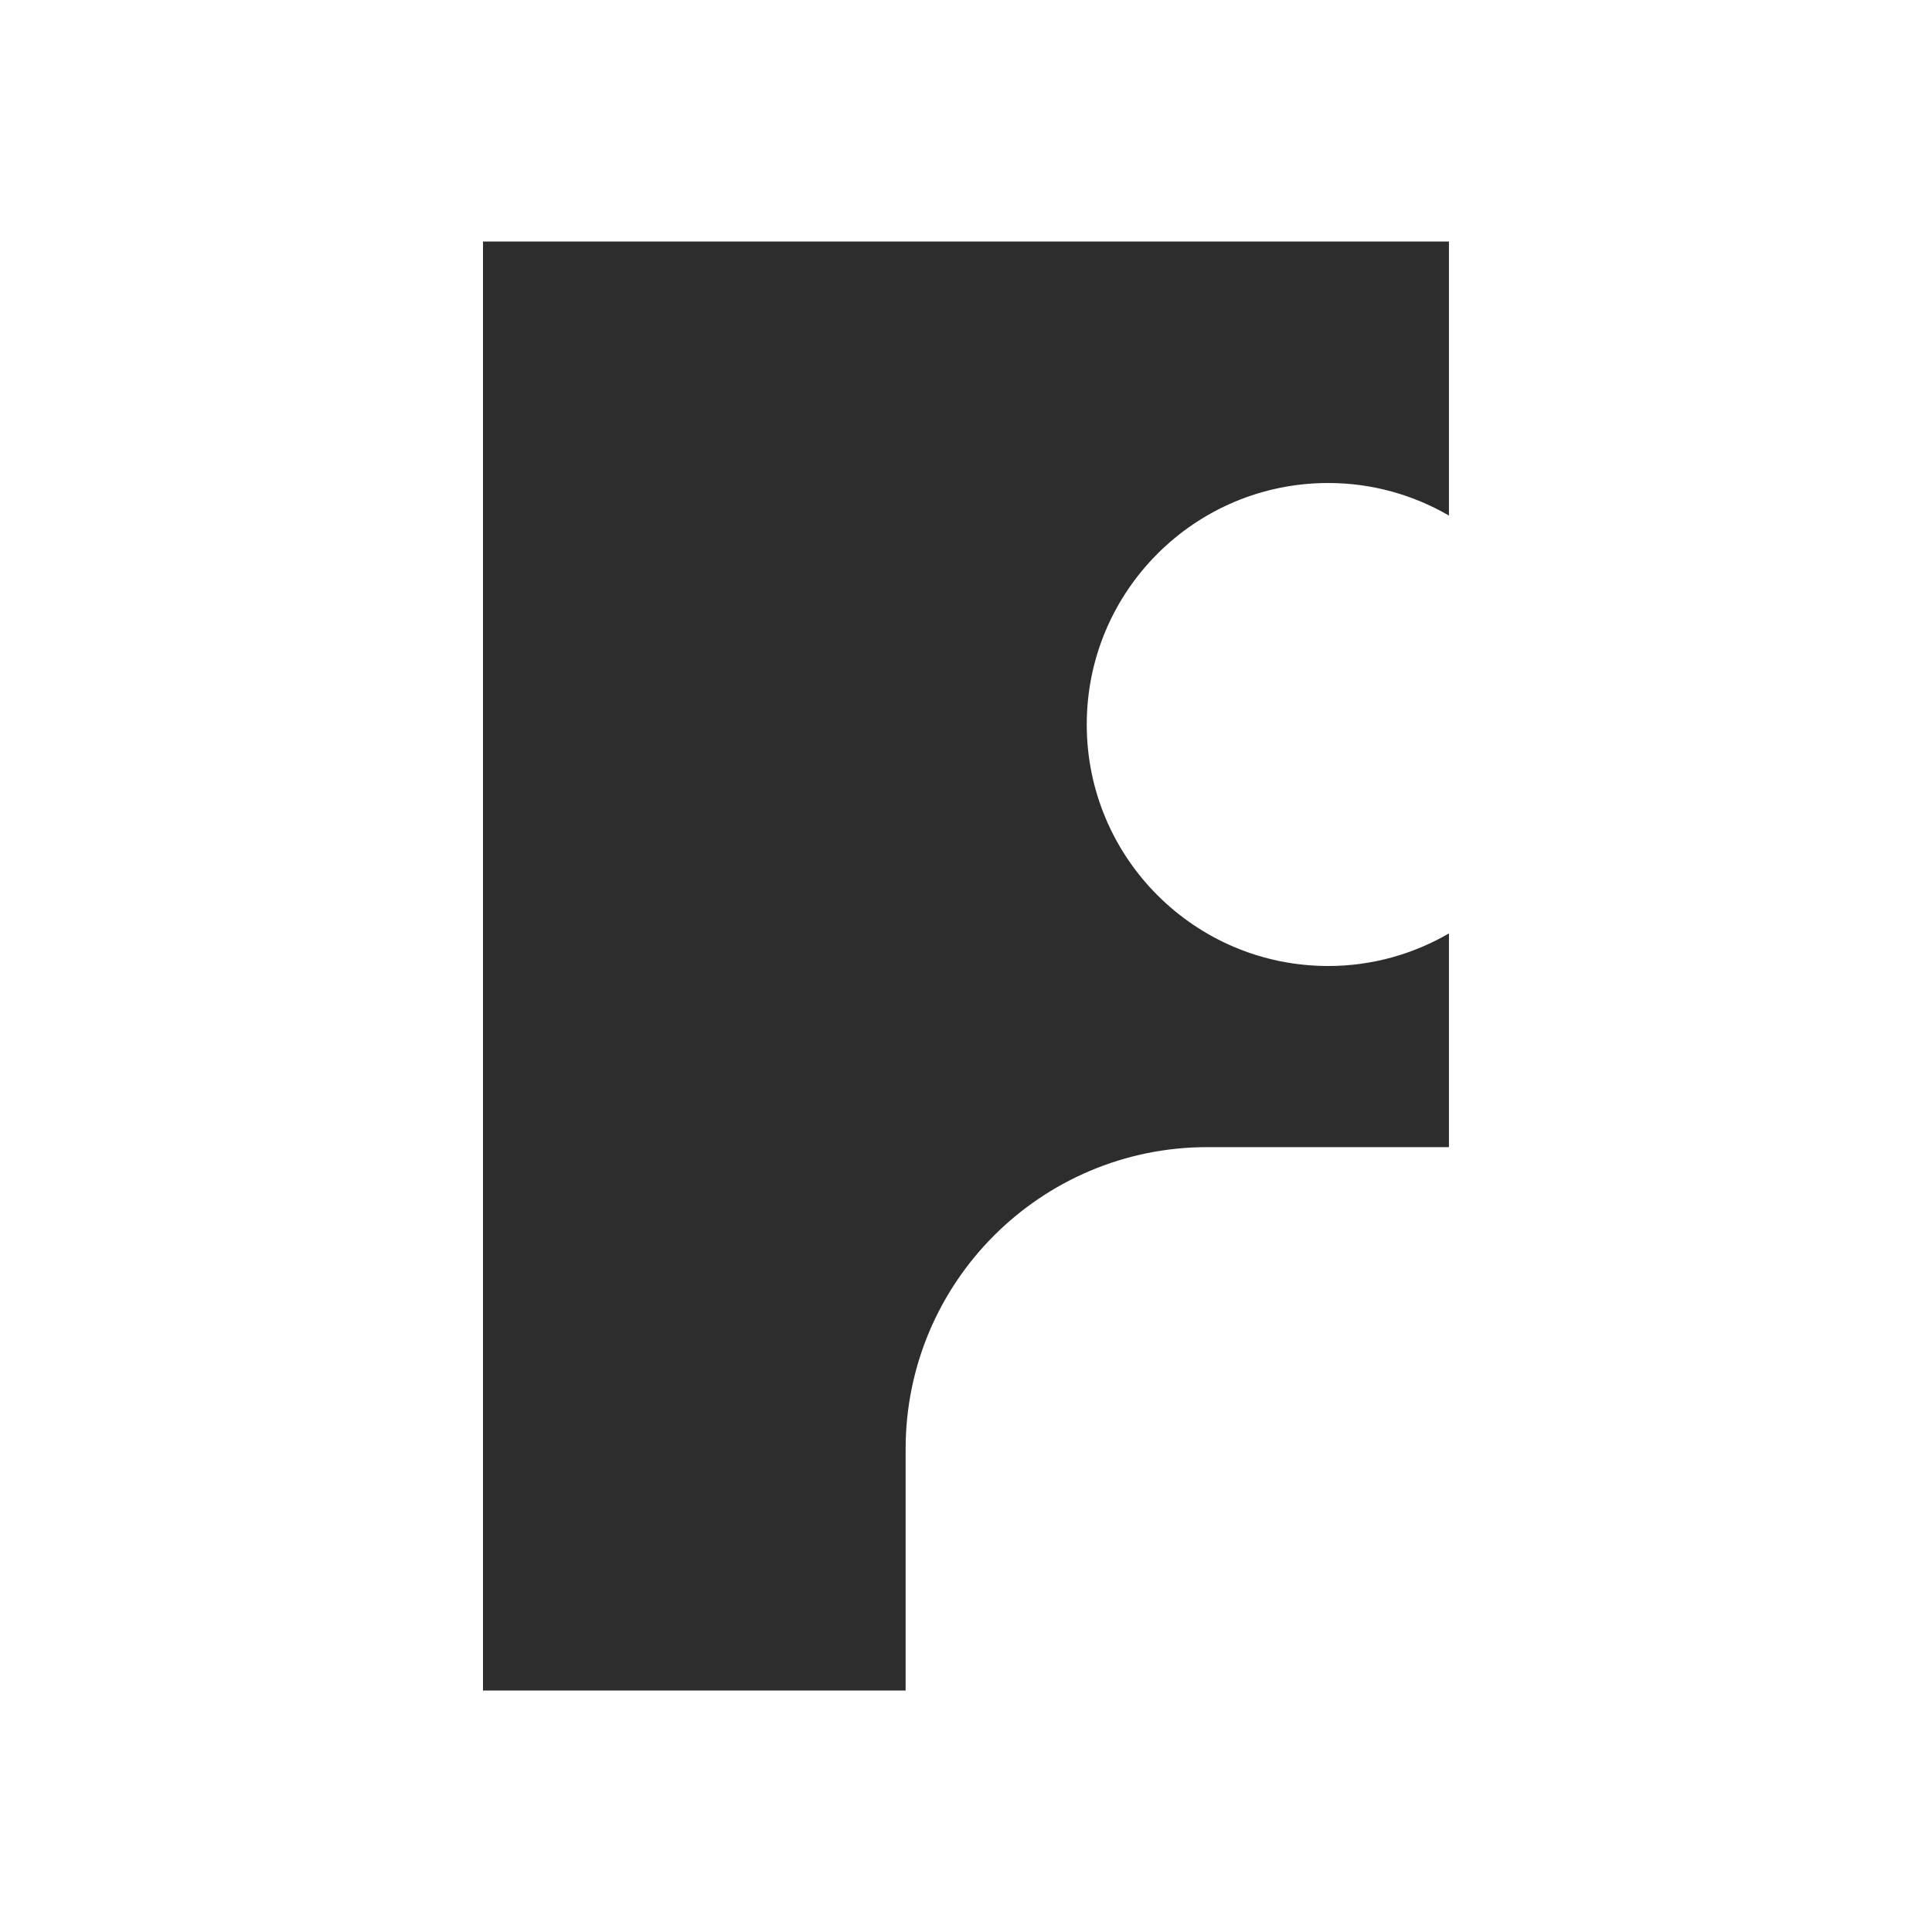
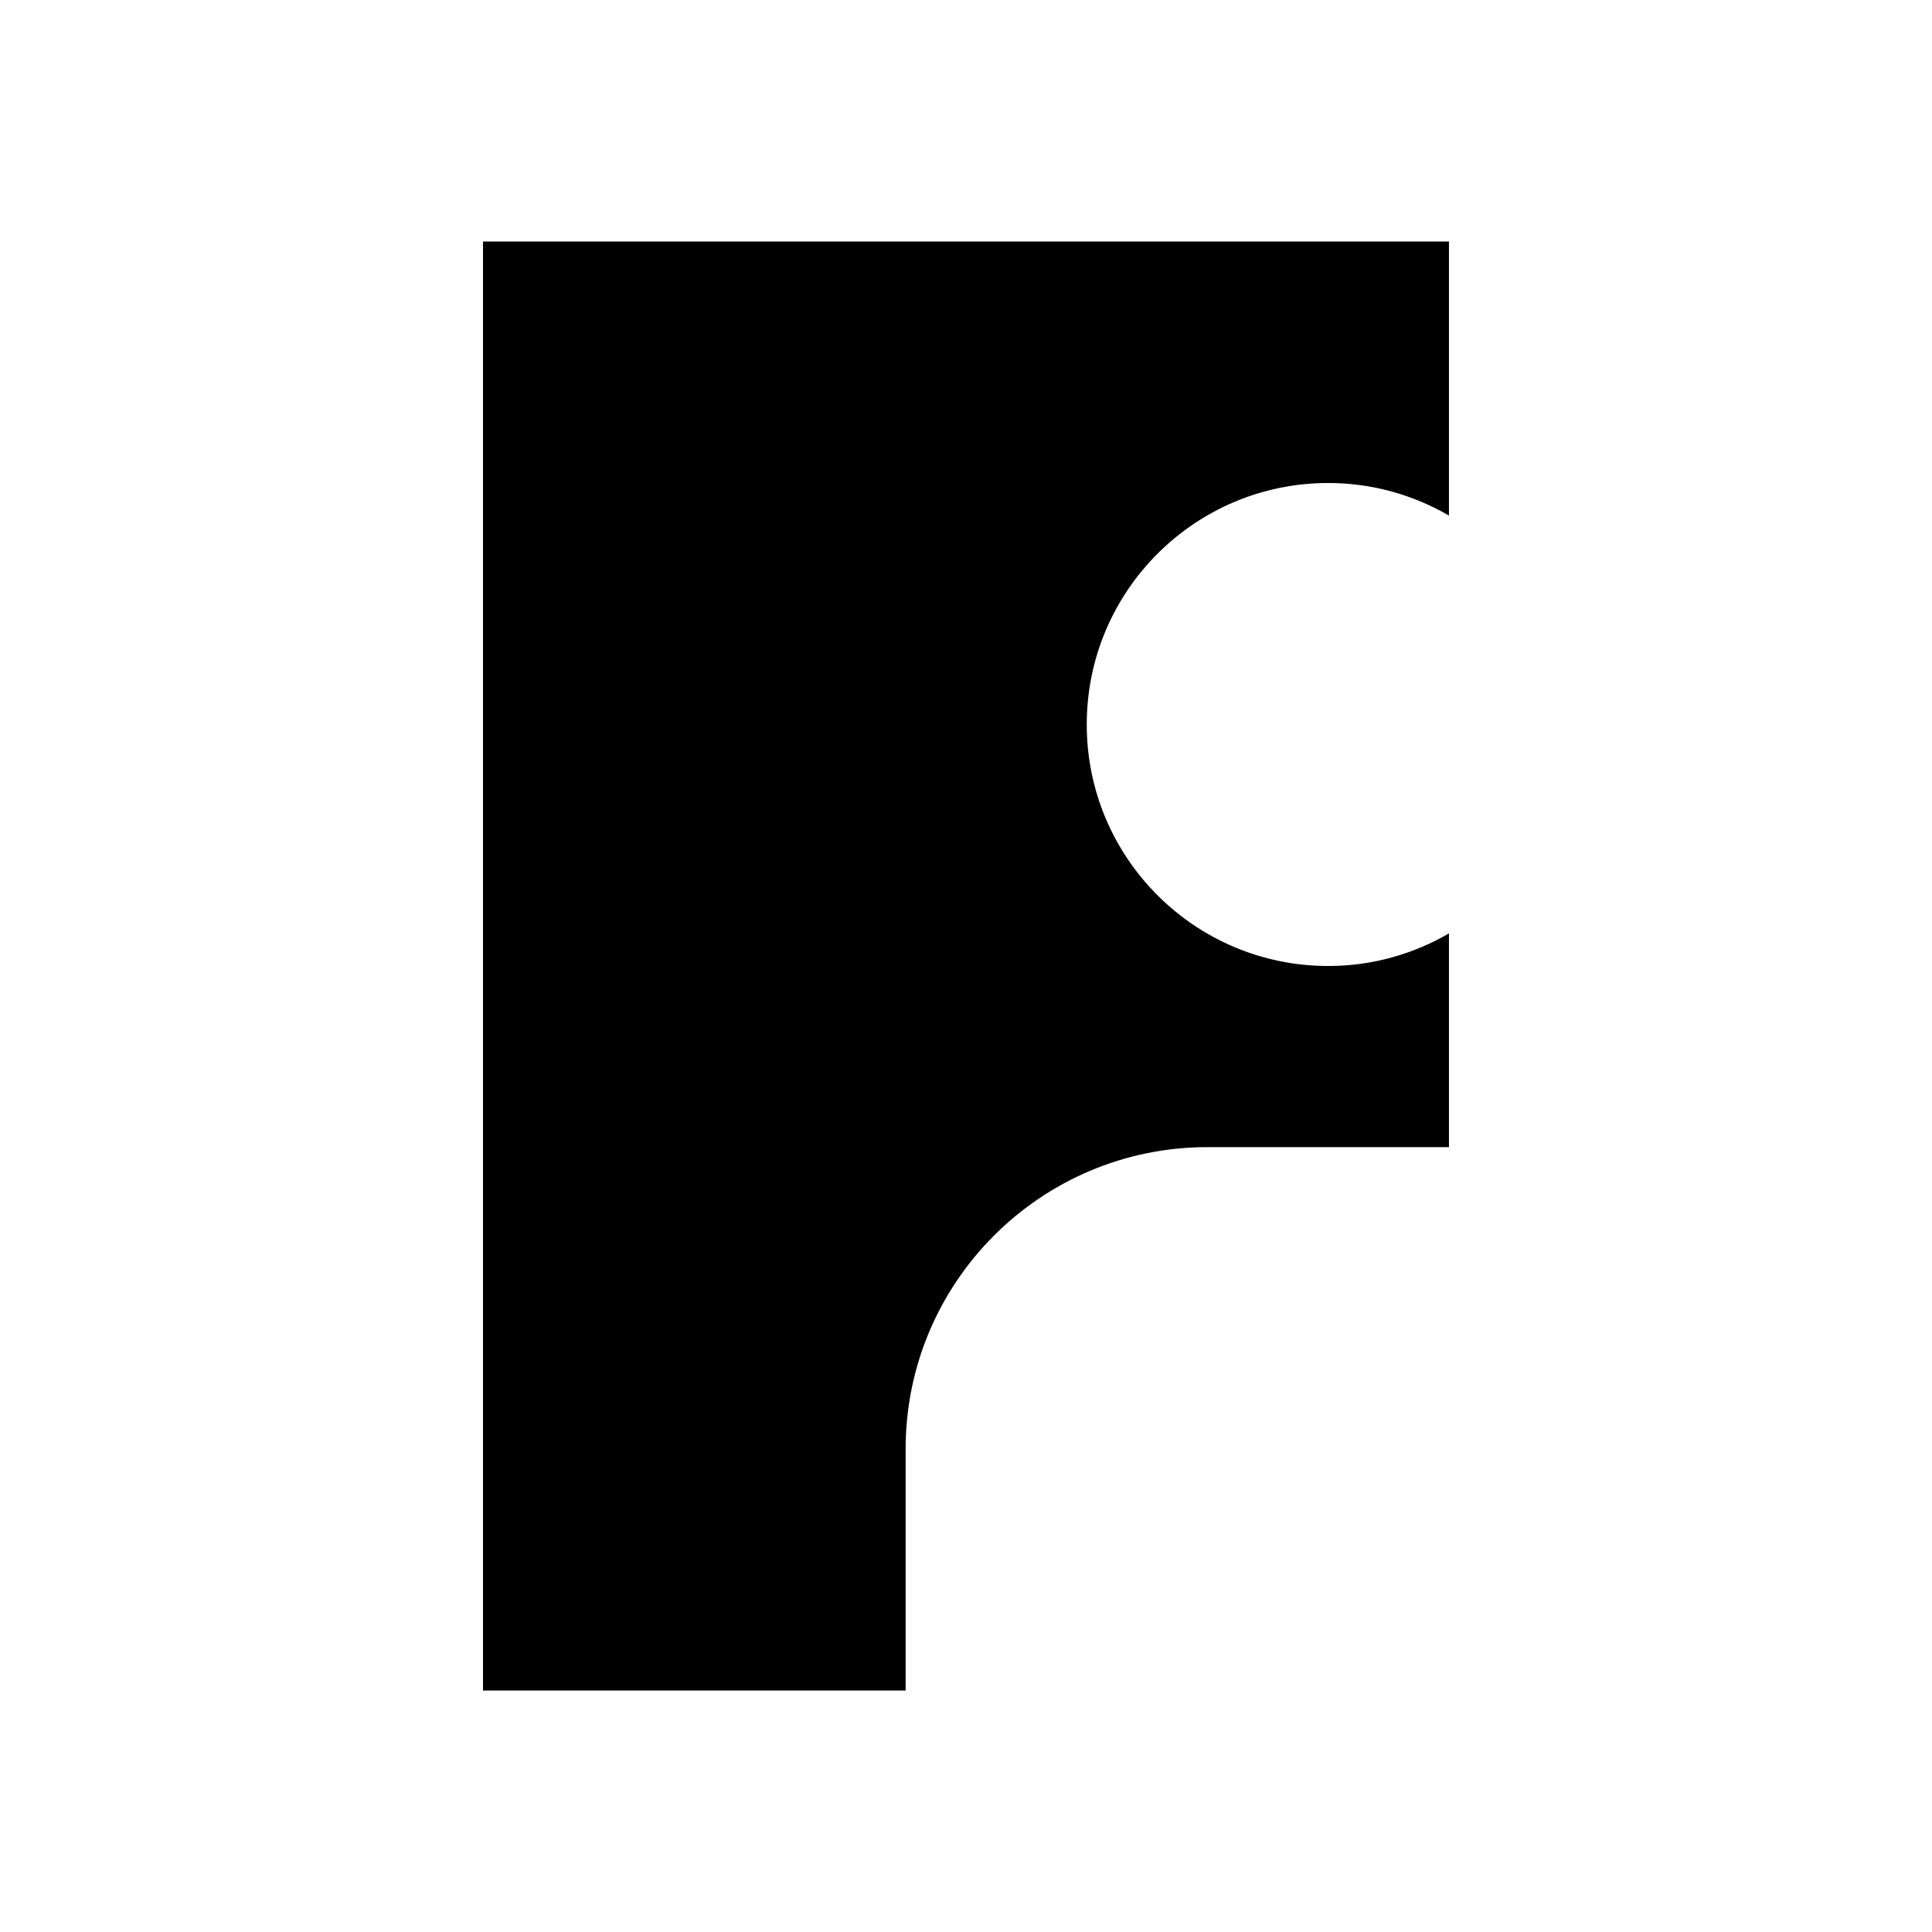
<svg xmlns="http://www.w3.org/2000/svg" width="40" height="40" viewBox="0 0 40 40" fill="none">
-   <path d="M25 23.75H29.999V19.325C29.264 19.752 28.411 20 27.5 20C24.738 20 22.5 17.761 22.5 15C22.5 12.239 24.738 10 27.5 10C28.411 10 29.264 10.248 29.999 10.674V5H10V35H18.75V30C18.75 26.548 21.548 23.75 25 23.75Z" fill="#2D2D2D" />
+   <path d="M25 23.75H29.999V19.325C29.264 19.752 28.411 20 27.5 20C24.738 20 22.5 17.761 22.5 15C22.5 12.239 24.738 10 27.5 10C28.411 10 29.264 10.248 29.999 10.674V5H10V35H18.75V30C18.75 26.548 21.548 23.75 25 23.75Z" fill="black" />
</svg>
